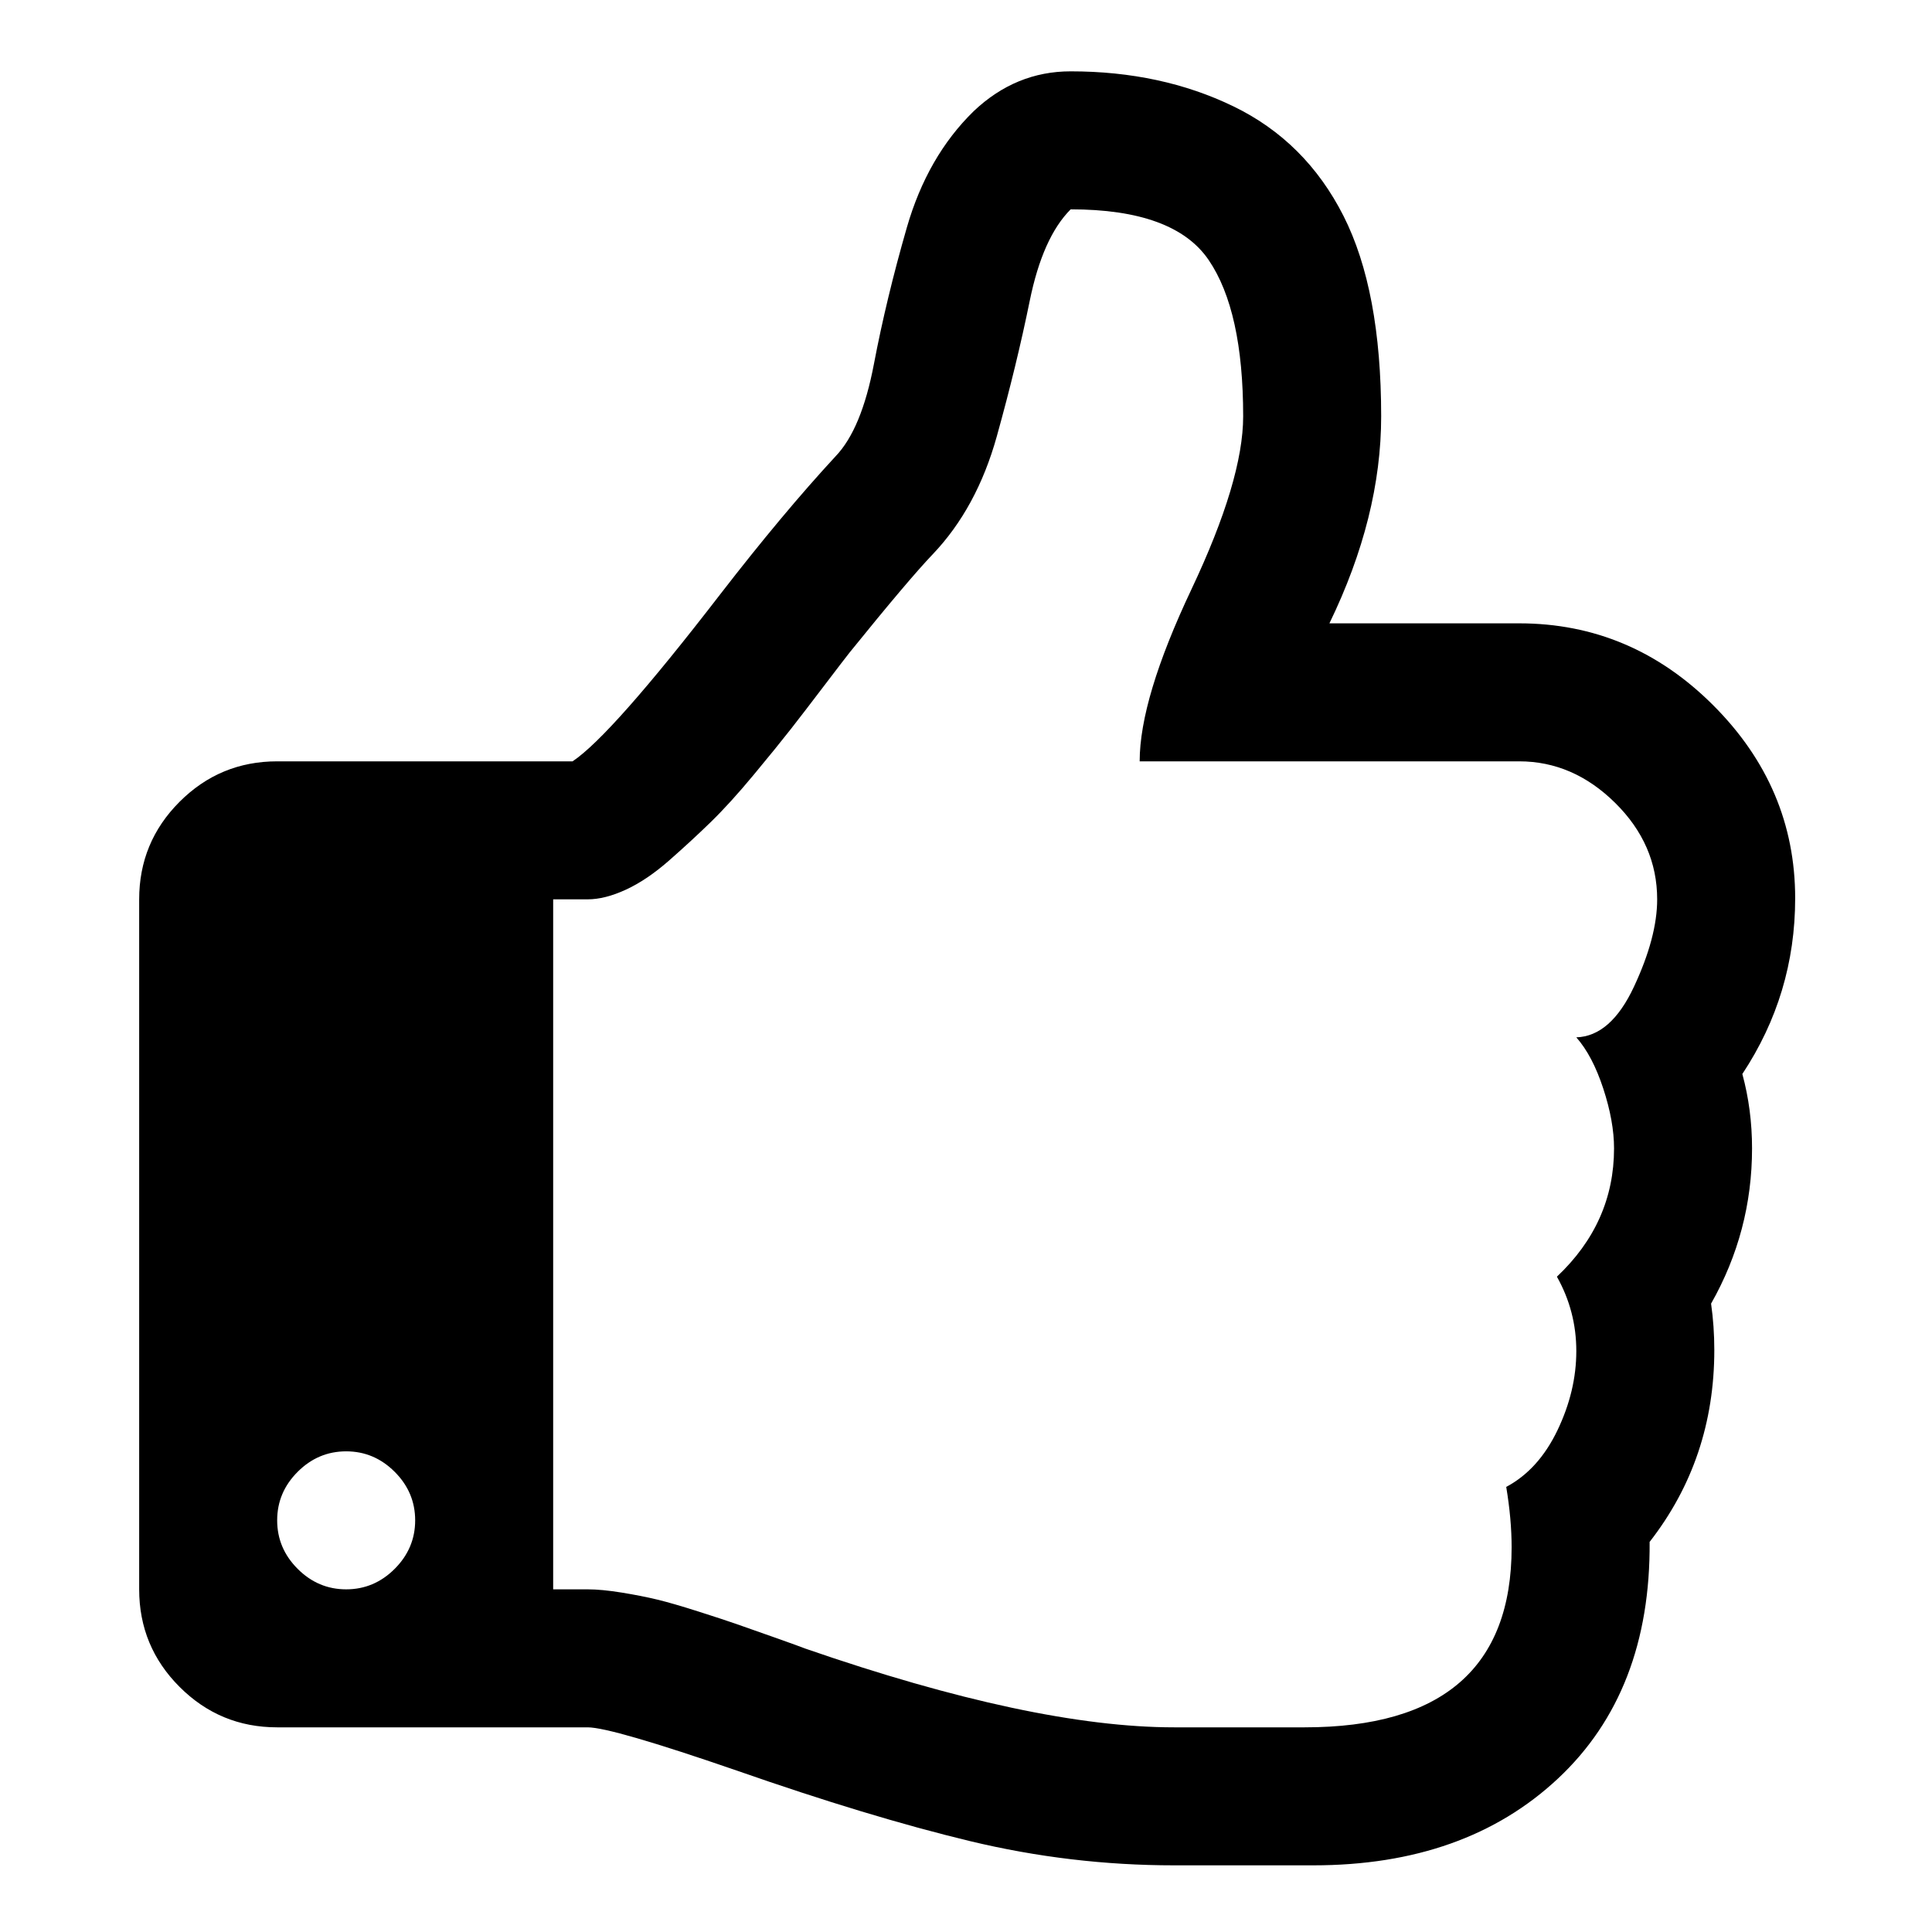
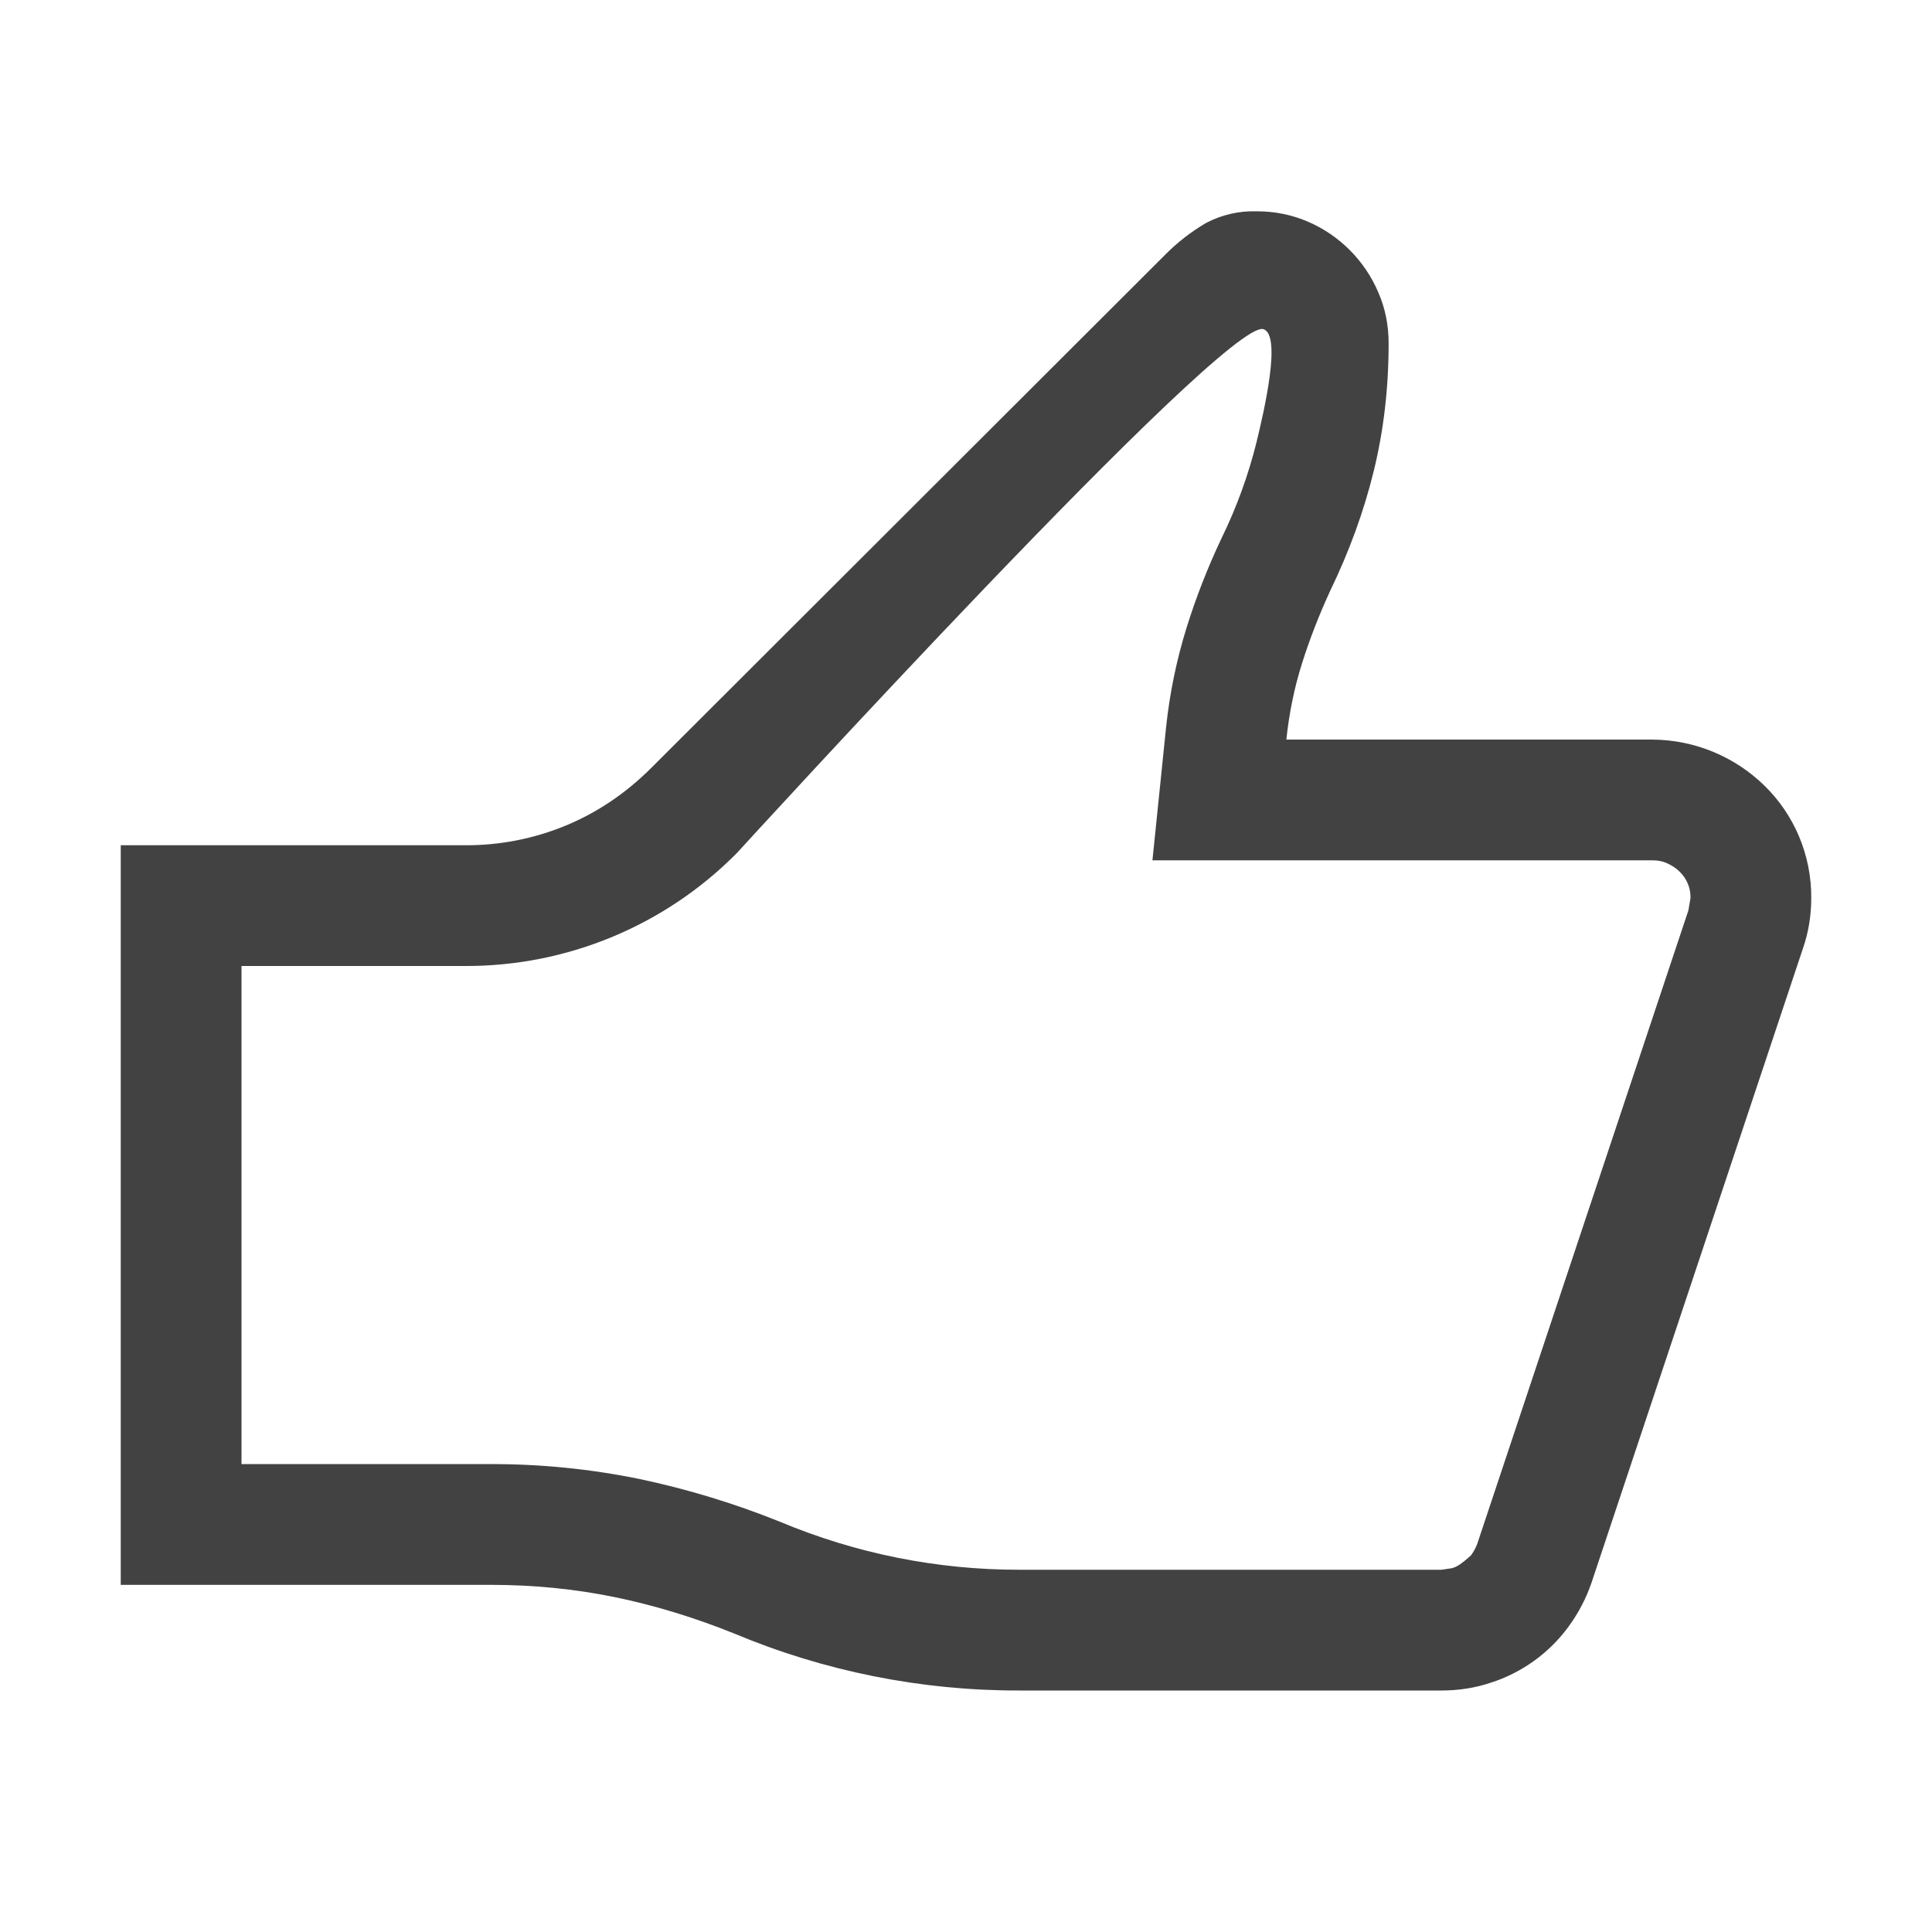
- <svg xmlns="http://www.w3.org/2000/svg" viewBox="0 -256 1792 1792" id="svg3888" version="1.1" width="100%" height="100%">
-   <defs id="defs3896" />
-   <g transform="matrix(1,0,0,-1,129.0848,1346.169)" id="g3890">
-     <path d="m 256,192 q 0,26 -19,45 -19,19 -45,19 -26,0 -45,-19 -19,-19 -19,-45 0,-26 19,-45 19,-19 45,-19 26,0 45,19 19,19 19,45 z m 1152,576 q 0,51 -39,89.5 -39,38.5 -89,38.5 H 928 q 0,58 48,159.5 48,101.5 48,160.5 0,98 -32,145 -32,47 -128,47 -26,-26 -38,-85 -12,-59 -30.5,-125.5 Q 777,1131 736,1088 714,1065 659,997 655,992 636,967 617,942 604.5,926 592,910 570,883.5 548,857 530,839.5 512,822 491.5,804 471,786 451.5,777 432,768 416,768 H 384 V 128 h 32 q 13,0 31.5,-3 18.5,-3 33,-6.5 14.5,-3.5 38,-11 Q 542,100 553.5,96 565,92 589,83.5 613,75 618,73 829,0 960,0 h 121 q 192,0 192,167 0,26 -5,56 30,16 47.5,52.5 17.5,36.5 17.5,73.5 0,37 -18,69 53,50 53,119 0,25 -10,55.5 -10,30.5 -25,47.5 32,1 53.5,47 21.5,46 21.5,81 z m 128,1 q 0,-89 -49,-163 9,-33 9,-69 0,-77 -38,-144 3,-21 3,-43 0,-101 -60,-178 1,-139 -85,-219.5 -86,-80.5 -227,-80.5 h -36 -93 q -96,0 -189.5,22.5 Q 677,-83 554,-40 438,0 416,0 H 128 Q 75,0 37.5,37.5 0,75 0,128 V 768 Q 0,821 37.5,858.5 75,896 128,896 h 274 q 36,24 137,155 58,75 107,128 24,25 35.5,85.5 11.5,60.5 30.5,126.5 19,66 62,108 39,37 90,37 84,0 151,-32.5 67,-32.5 102,-101.5 35,-69 35,-186 0,-93 -48,-192 h 176 q 104,0 180,-76 76,-76 76,-179 z" id="path3892" style="fill:currentColor" />
-   </g>
+ <svg xmlns="http://www.w3.org/2000/svg" viewBox="0 0 16 16">
+   <style>.icon-canvas-transparent{opacity:0;fill:#f6f6f6}.icon-vs-out{fill:#f6f6f6}.icon-vs-bg{fill:#424242}.icon-vs-fg{fill:#f0eff1}</style>
+   <path class="icon-canvas-transparent" d="M16 16H0V0h16v16z" id="canvas" />
+   <path class="icon-vs-bg" d="M14.898 6.925a1.281 1.281 0 0 0-.284-.417 1.338 1.338 0 0 0-.926-.383h-3.035c.023-.219.066-.43.13-.632.064-.203.142-.402.232-.598.159-.328.28-.66.362-.995.082-.335.123-.687.123-1.056 0-.15-.028-.292-.086-.424a1.112 1.112 0 0 0-.584-.585 1.06 1.06 0 0 0-.424-.085.84.84 0 0 0-.417.096 1.646 1.646 0 0 0-.342.266L5.396 6.357c-.21.21-.446.37-.708.479A2.157 2.157 0 0 1 3.851 7H1v6.125h3.063c.355 0 .698.034 1.029.102.331.068.66.169.988.301A6.072 6.072 0 0 0 8.438 14h3.5c.142 0 .277-.021.406-.064a1.283 1.283 0 0 0 .646-.465c.082-.112.146-.234.191-.366l1.75-5.25c.046-.133.069-.272.069-.417a1.29 1.29 0 0 0-.102-.513zm-.915.613l-1.75 5.25a.398.398 0 0 1-.051.093c-.088.079-.118.094-.157.106l-.087.013h-3.5a5.11 5.11 0 0 1-1.975-.396 6.953 6.953 0 0 0-1.169-.356 6.083 6.083 0 0 0-1.231-.123H2V8h1.851a3.152 3.152 0 0 0 2.252-.936s4.047-4.435 4.36-4.338c.153.048.005.68-.057.936a4.01 4.01 0 0 1-.29.796 5.7 5.7 0 0 0-.288.736 4.297 4.297 0 0 0-.171.829l-.113 1.102h4.144c.042 0 .077.007.111.021.045.02.082.043.111.073a.292.292 0 0 1 .09.219l-.017.1z" id="iconBg" />
</svg>
